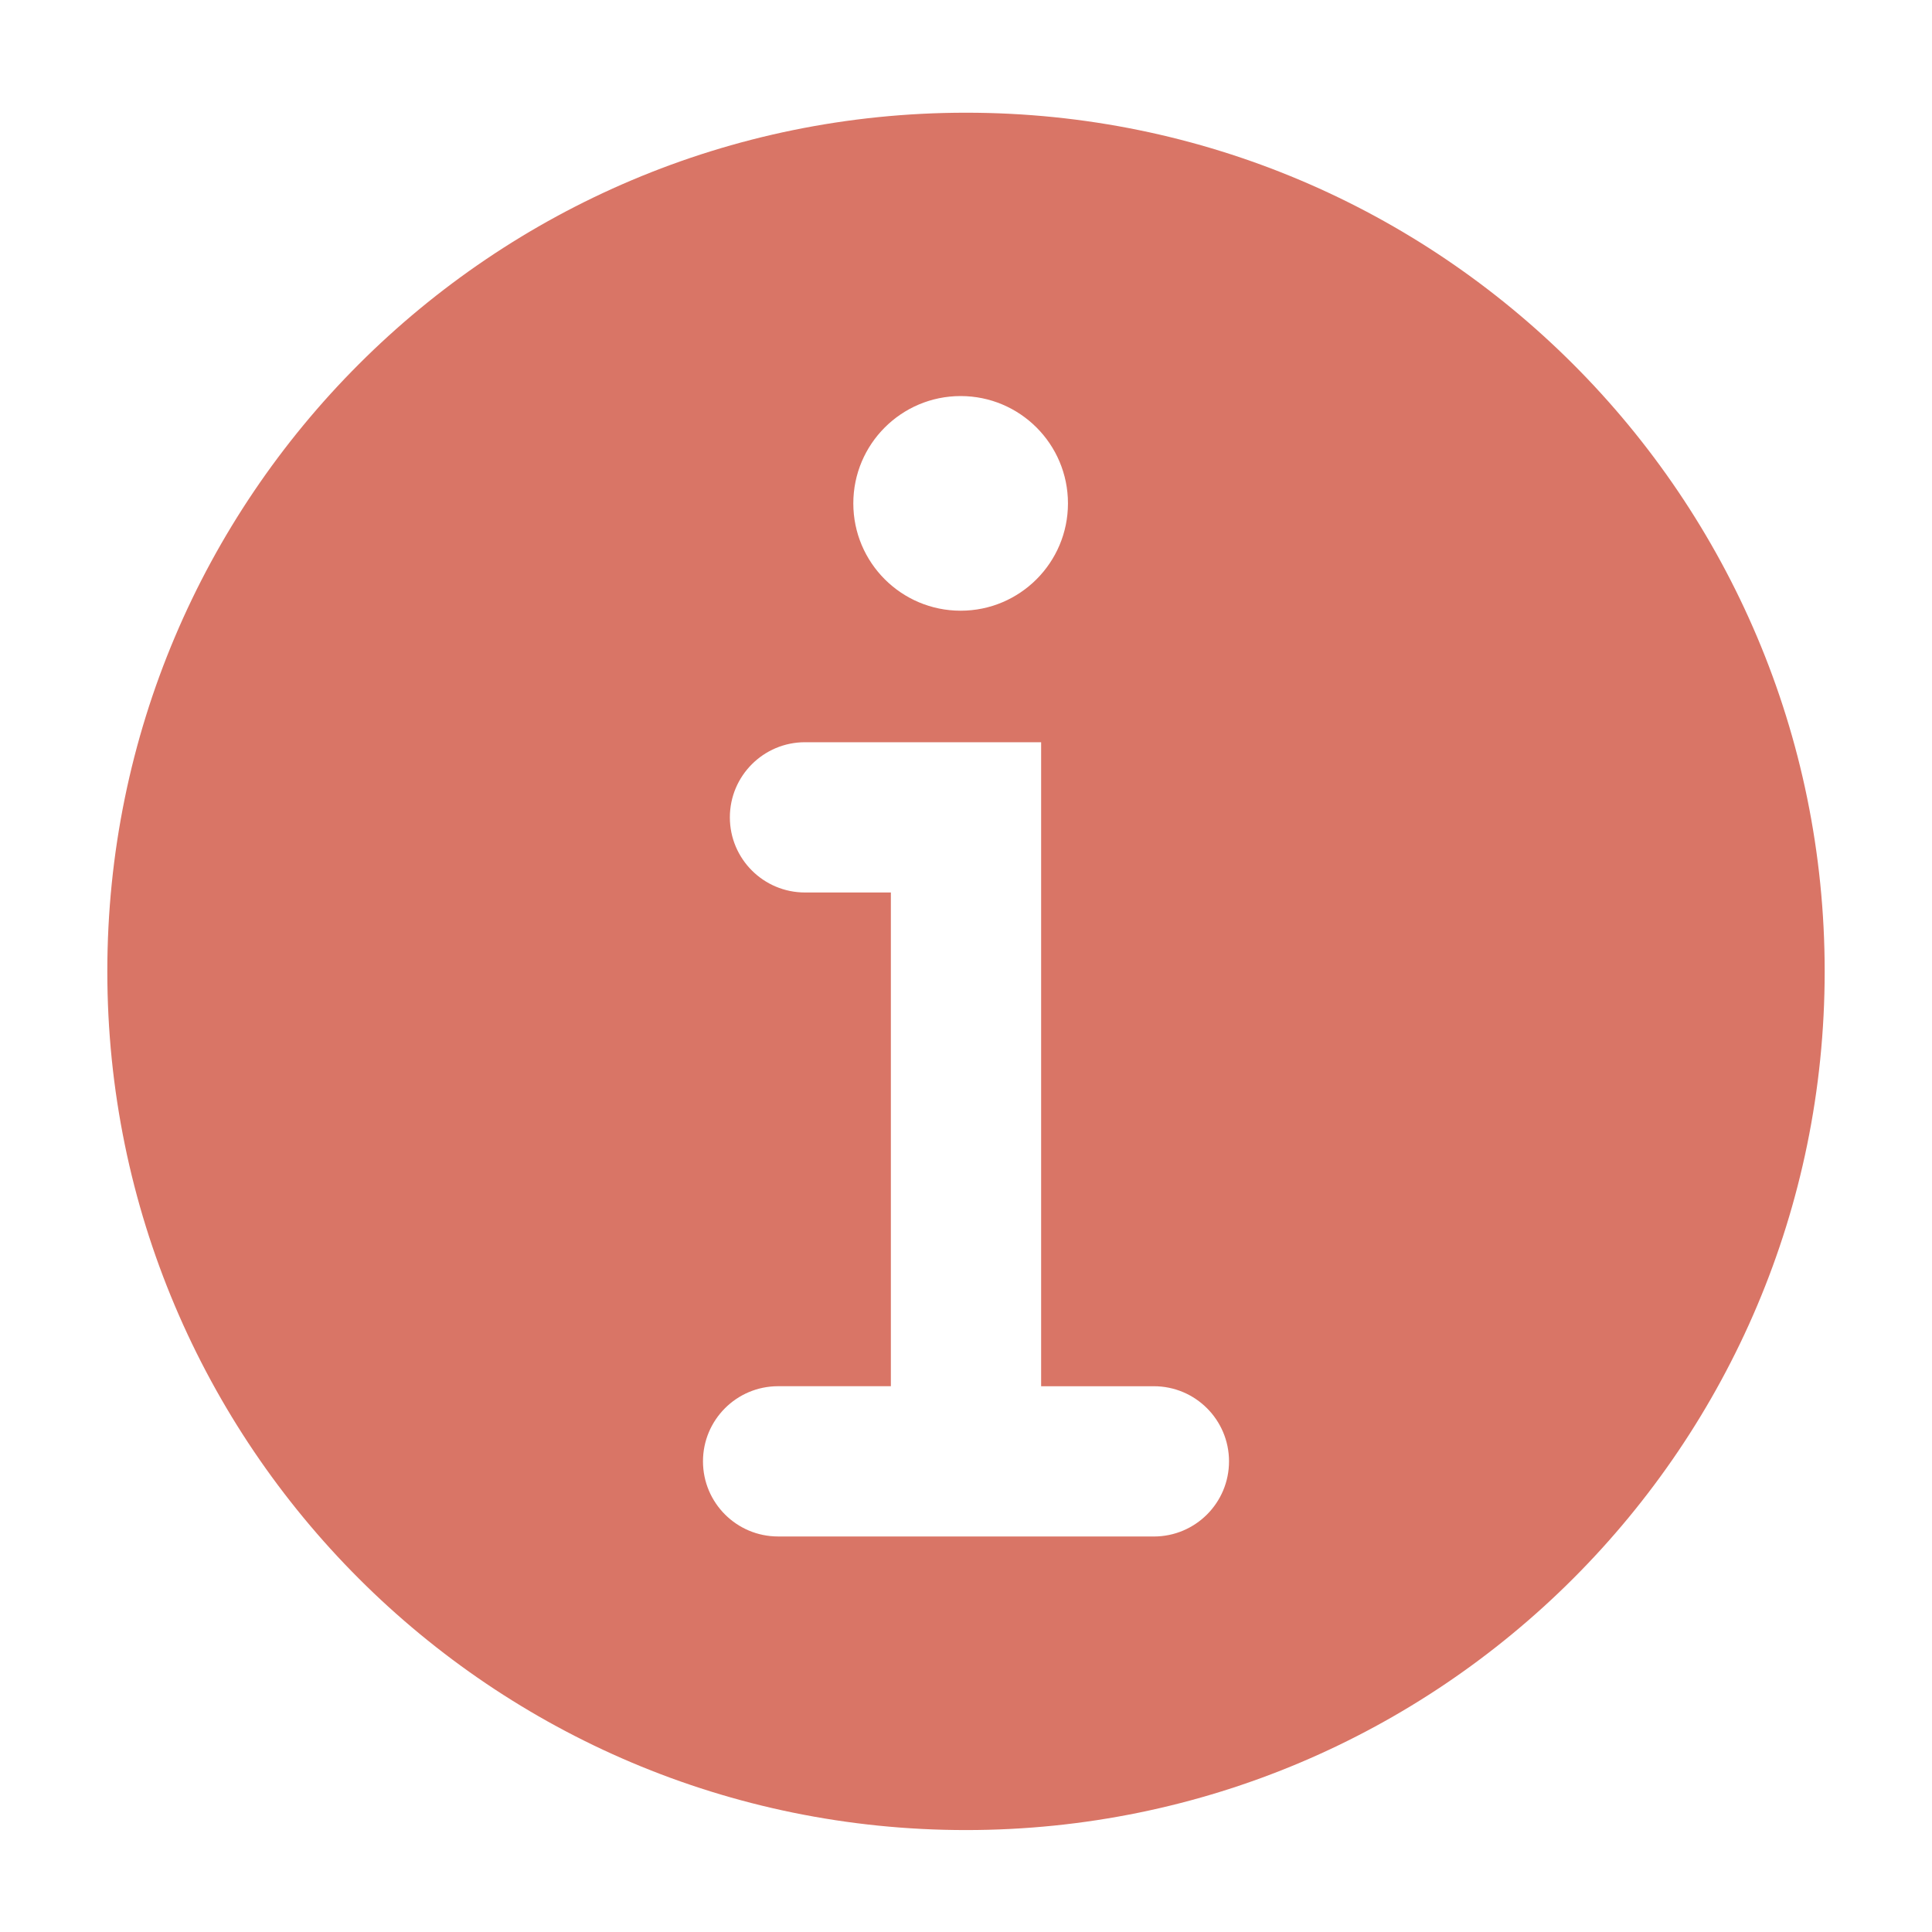
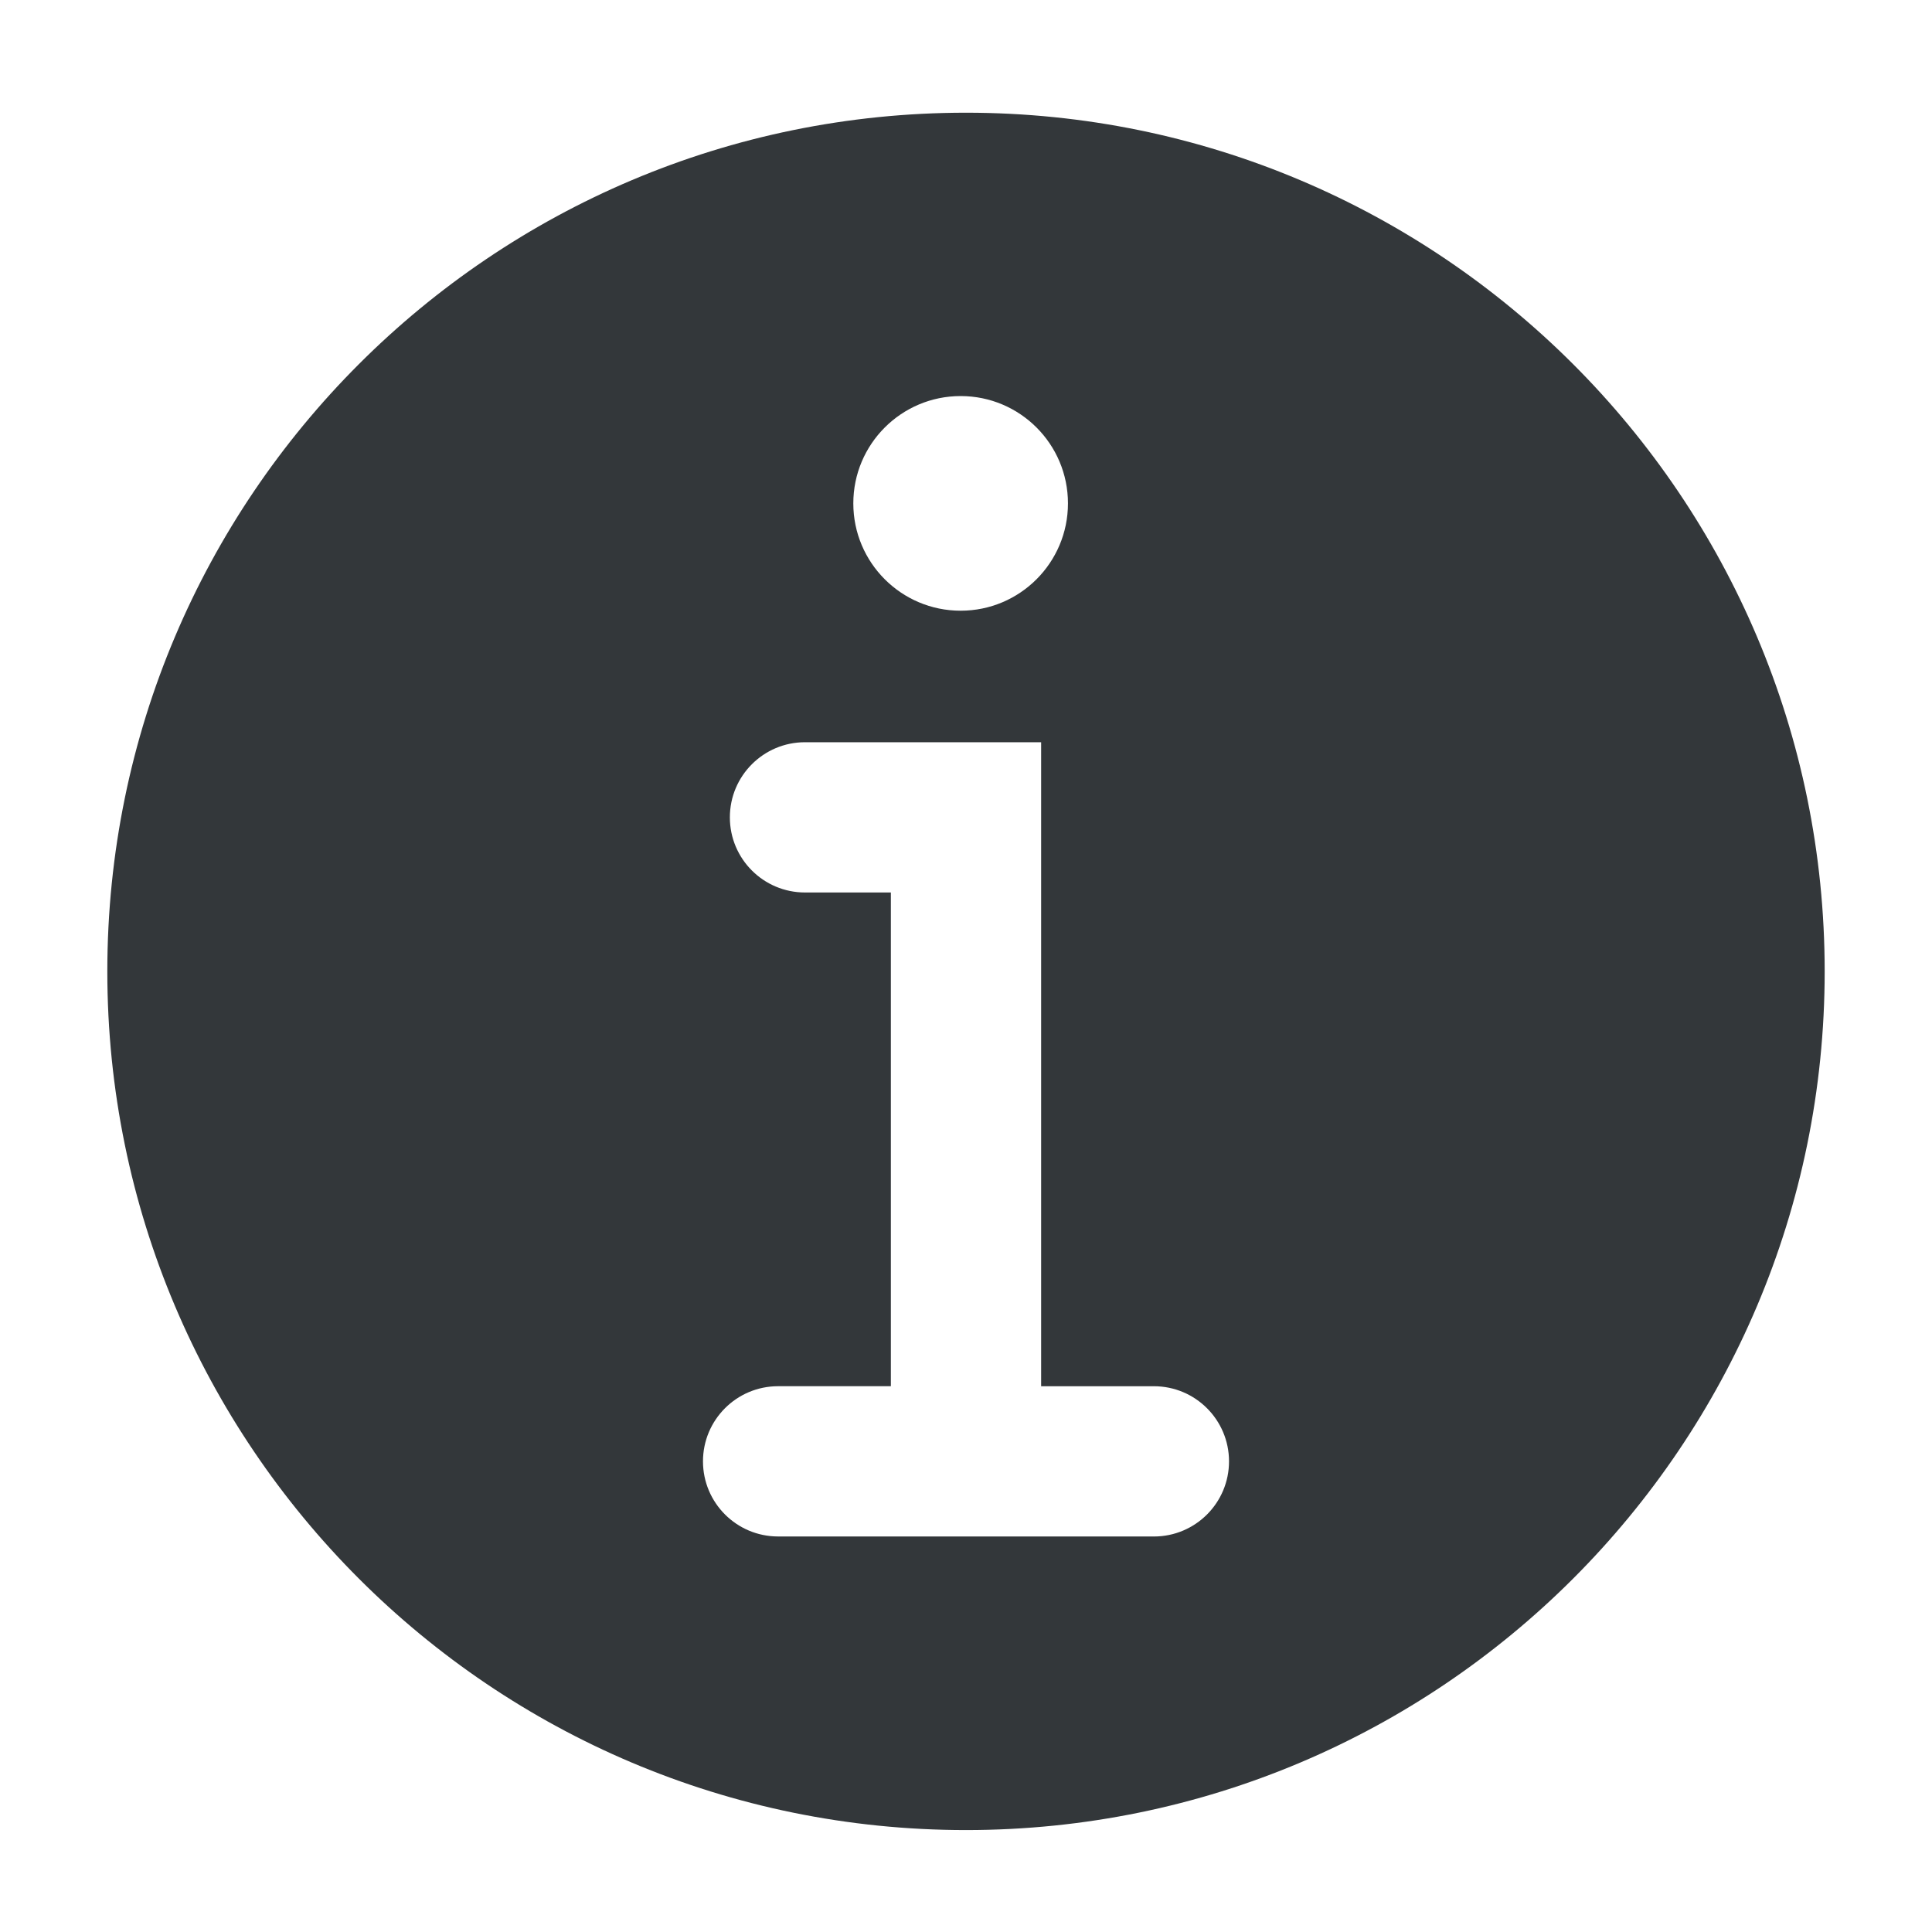
<svg xmlns="http://www.w3.org/2000/svg" id="Camada_1" version="1.1" viewBox="0 0 800 800">
  <defs>
    <style>
      .st0 {
-         fill: #d97566;
+         fill: #33373a;
      }
    </style>
  </defs>
-   <path class="st0" d="M400,46.67c-196.37,0-355.56,159.19-355.56,355.56s159.19,355.56,355.56,355.56,355.56-159.19,355.56-355.56S596.37,46.67,400,46.67h0ZM397.78,164c24.55,0,44.44,19.9,44.44,44.44s-19.9,44.44-44.44,44.44-44.44-19.9-44.44-44.44,19.9-44.44,44.44-44.44ZM477.78,636.22h-155.56c-17.18.01-31.12-13.91-31.13-31.09-.01-17.18,13.91-31.12,31.09-31.13h46.71v-204.44h-35.56c-17.18,0-31.11-13.93-31.11-31.11s13.93-31.11,31.11-31.11h97.78v266.67h46.67c17.18-.01,31.12,13.91,31.13,31.09s-13.91,31.12-31.09,31.13h-.04Z" />
+   <path class="st0" d="M400,46.67c-196.37,0-355.56,159.19-355.56,355.56s159.19,355.56,355.56,355.56,355.56-159.19,355.56-355.56S596.37,46.67,400,46.67h0ZM397.78,164c24.55,0,44.44,19.9,44.44,44.44s-19.9,44.44-44.44,44.44-44.44-19.9-44.44-44.44,19.9-44.44,44.44-44.44ZM477.78,636.22h-155.56c-17.18.01-31.12-13.91-31.13-31.09-.01-17.18,13.91-31.12,31.09-31.13h46.71v-204.44h-35.56c-17.18,0-31.11-13.93-31.11-31.11s13.93-31.11,31.11-31.11h97.78v266.67h46.67c17.18-.01,31.12,13.91,31.13,31.09s-13.91,31.12-31.09,31.13h-.04,0Z" />
</svg>
